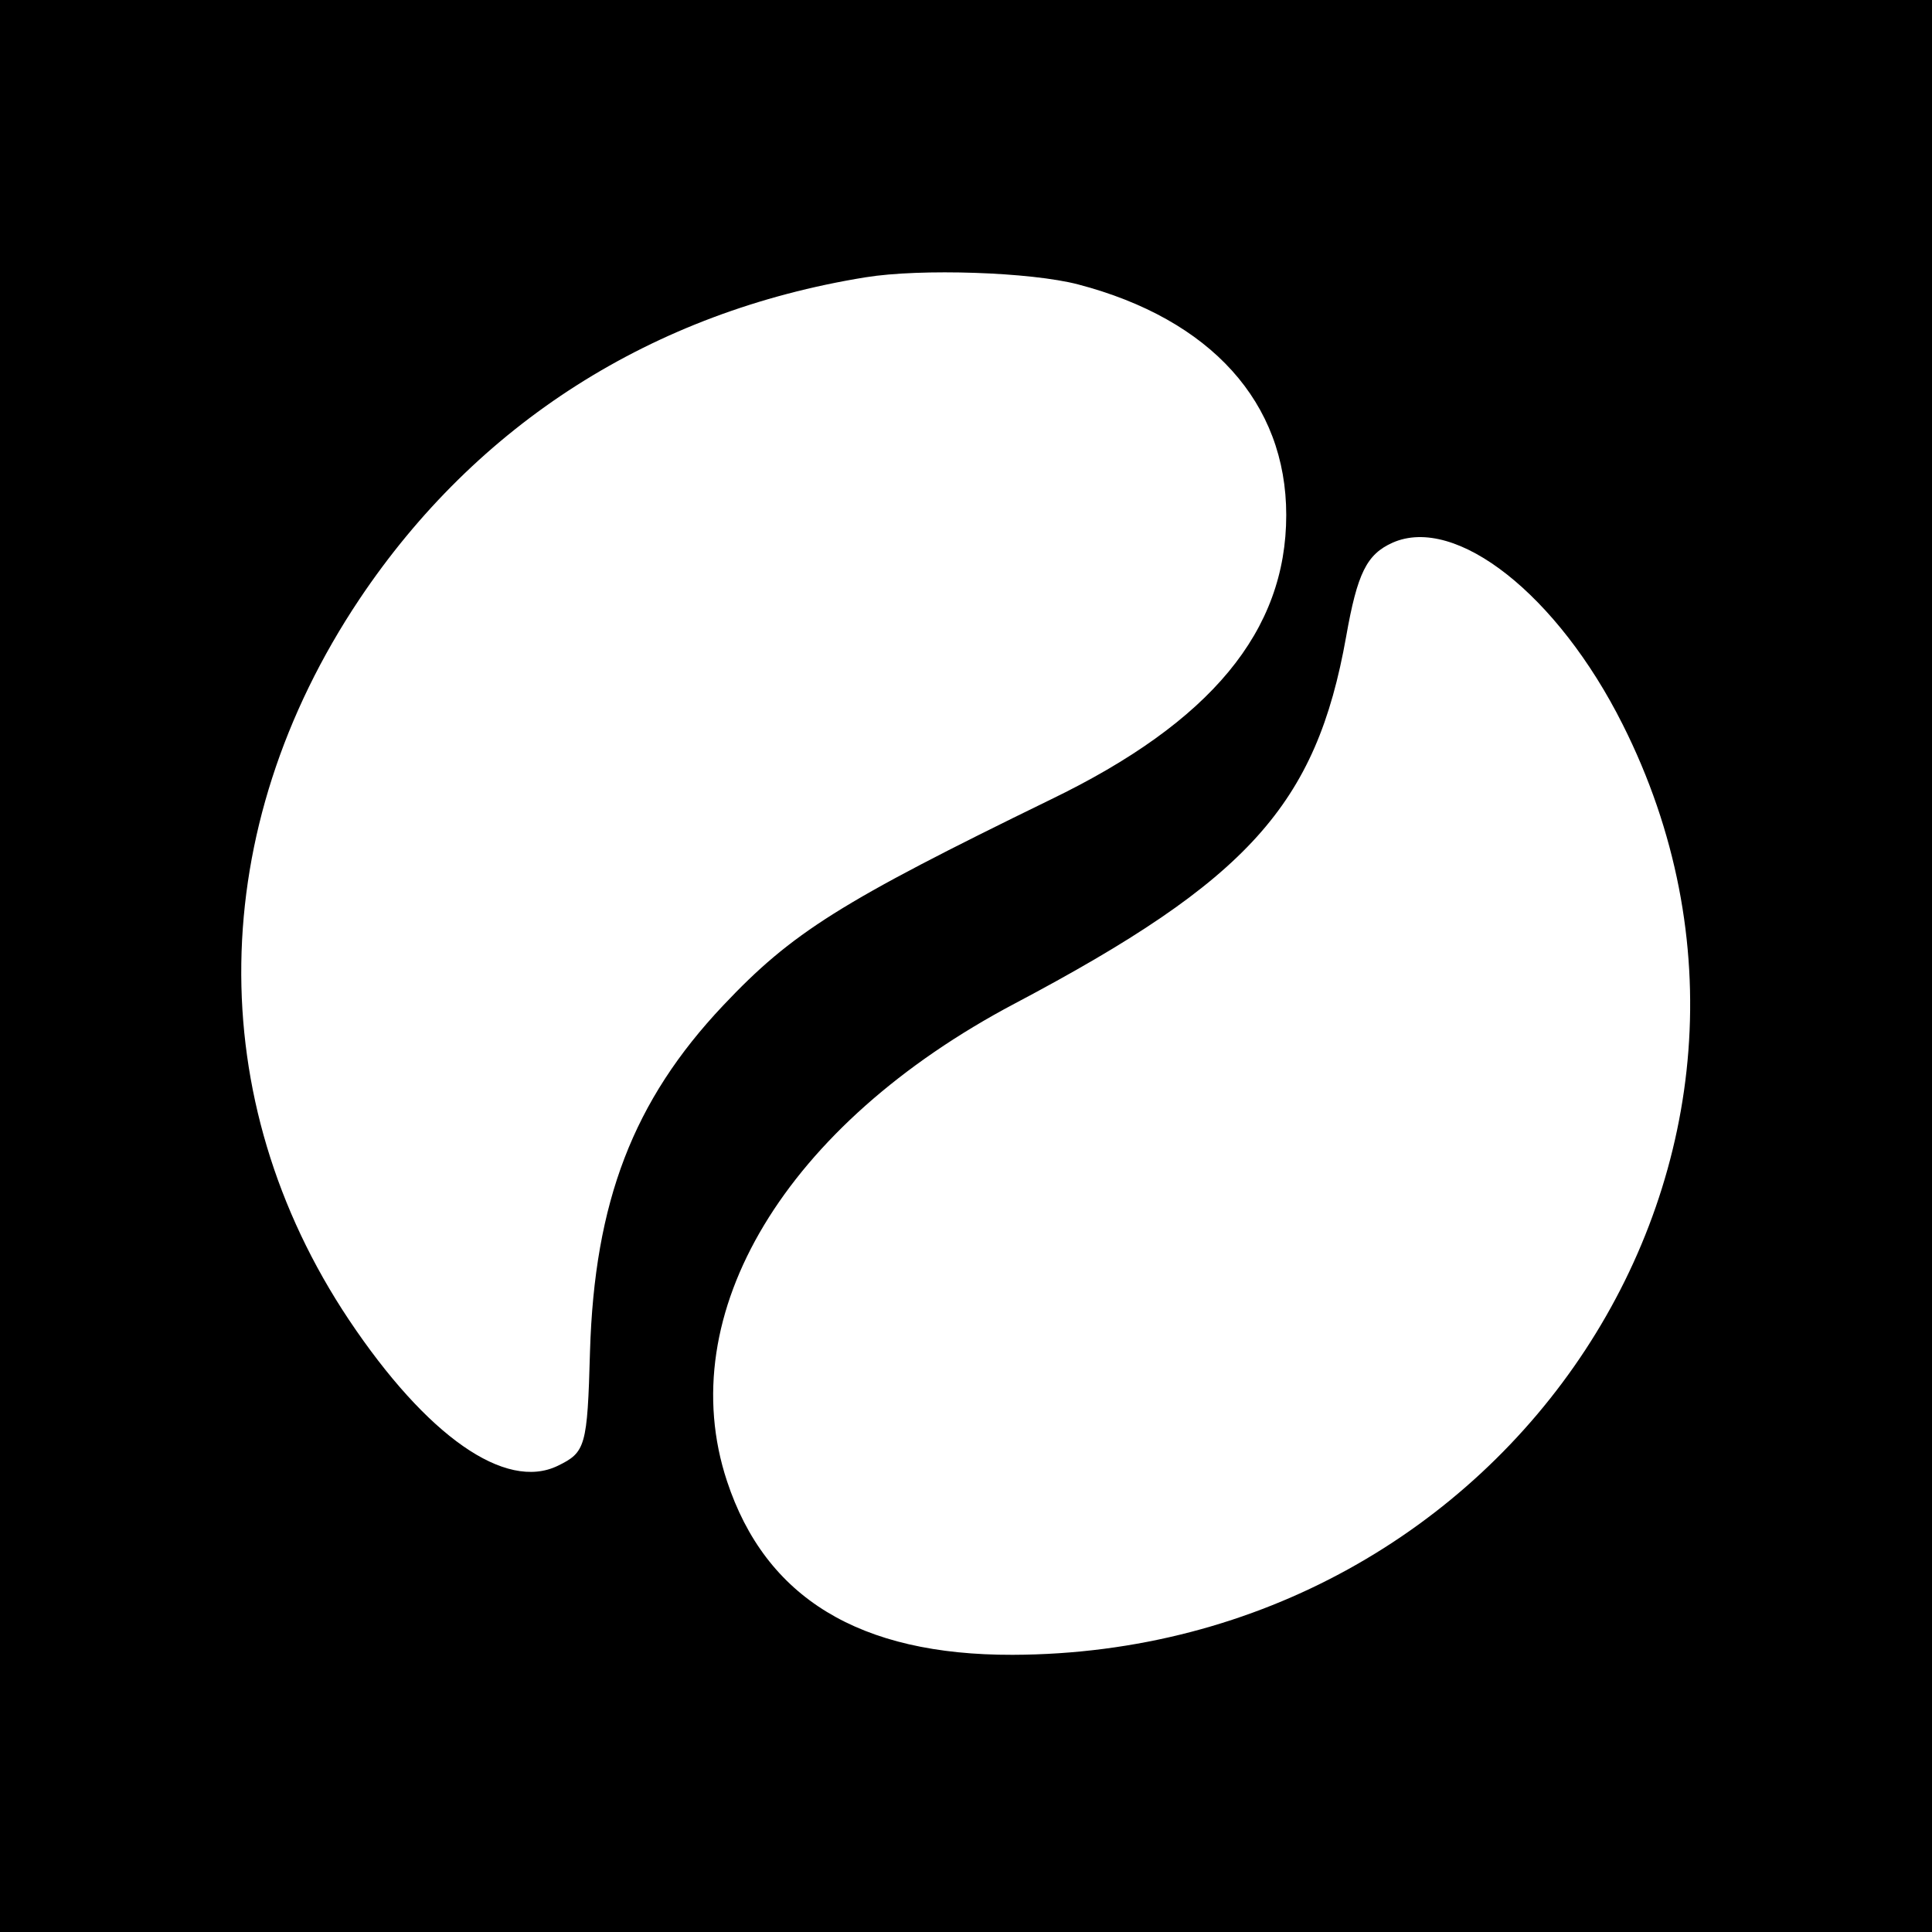
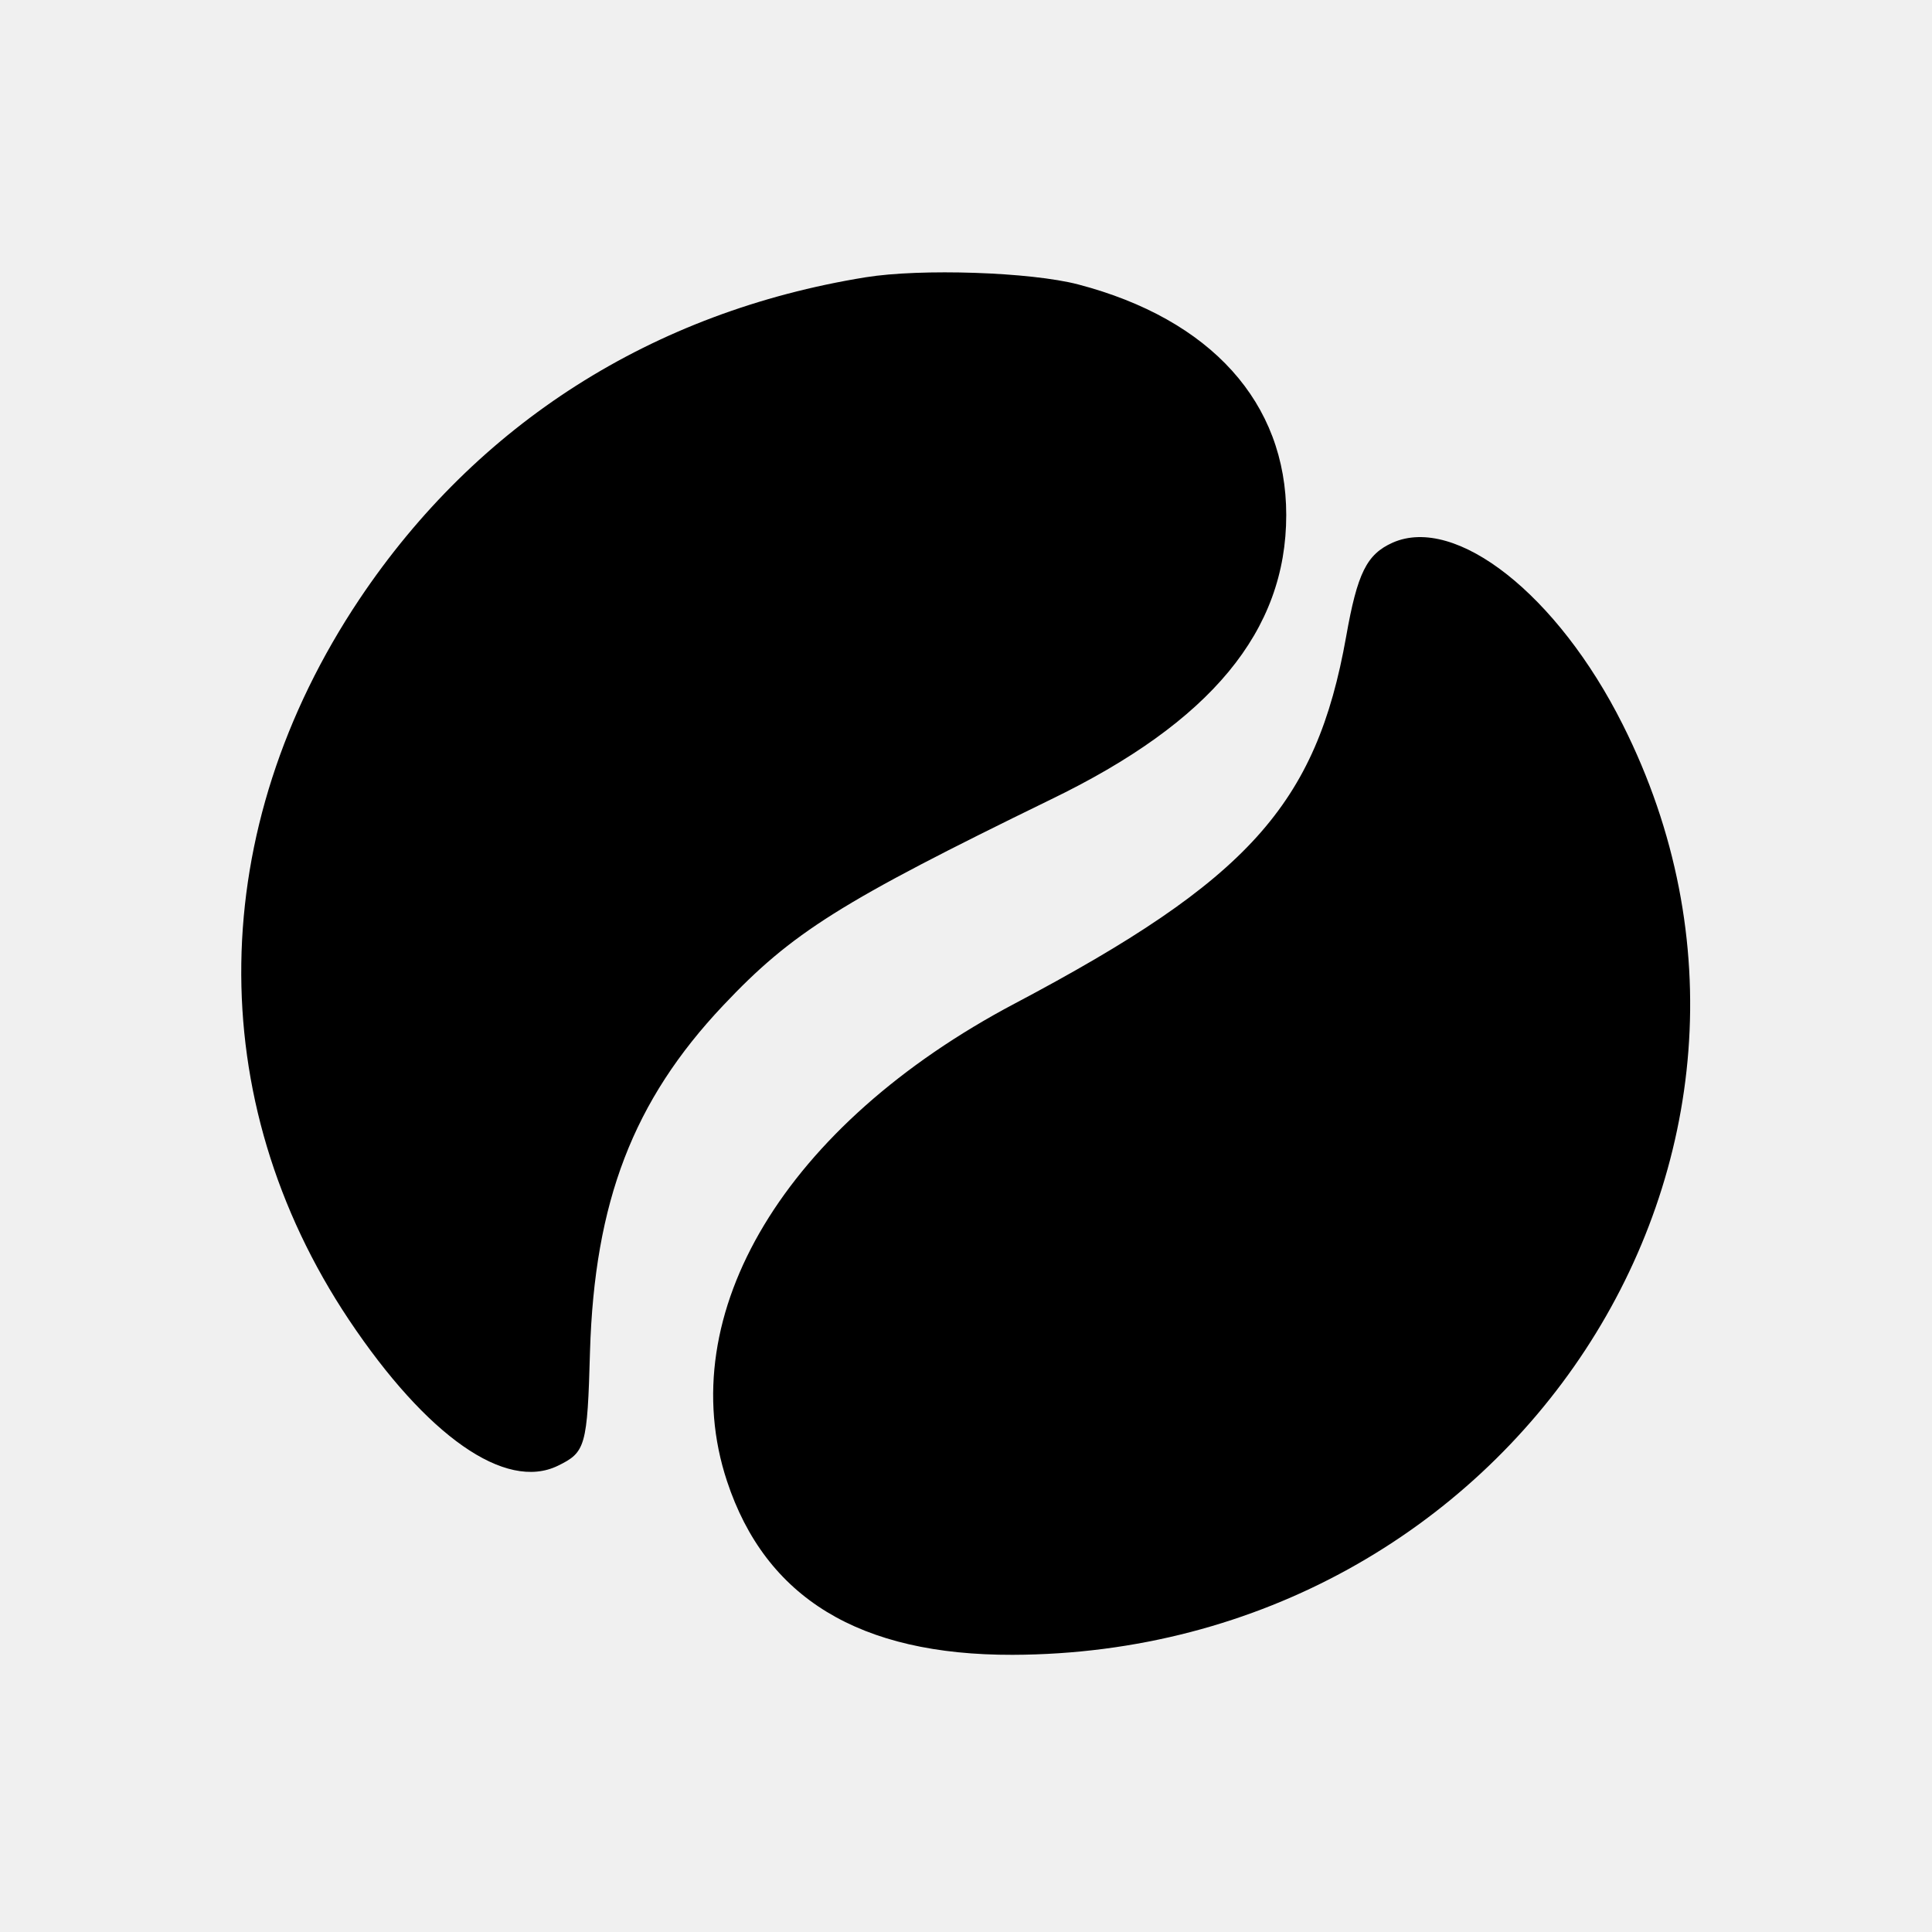
- <svg xmlns="http://www.w3.org/2000/svg" width="512" height="512" viewBox="0 0 512 512" fill="#ffffff" fill-rule="evenodd" role="img" aria-label="Llang Gap">
-   <path fill="#000000" d="M0 0H512V512H0Z" />
+ <svg xmlns="http://www.w3.org/2000/svg" width="512" height="512" viewBox="0 0 512 512" fill="#000000" fill-rule="evenodd" role="img" aria-label="Llang Gap">
+   <style>@media (prefers-color-scheme: dark) { svg { fill: #ffffff; } }</style>
  <g transform="translate(64 72) scale(0.992)">
    <path d="M166.70 1.50 C109.80 10.70 62.90 40.60 31.50 87.50 C-9.60 149.00 -10.60 221.10 28.70 280.00 C49.50 311.10 70.50 325.80 84.50 319.00 C91.90 315.40 92.40 313.90 93.10 288.50 C94.30 248.50 104.60 221.50 128.70 196.00 C147.10 176.50 160.00 168.40 216.20 141.00 C259.00 120.30 279.10 96.00 279.10 65.00 C279.10 35.00 259.00 12.70 223.50 3.40 C210.90 0.10 181.50 -0.90 166.70 1.50 Z M307.50 72.40 C300.60 75.50 298.10 80.50 295.10 97.50 C287.10 142.40 269.00 162.50 206.60 195.50 C145.30 227.90 114.90 278.40 129.70 323.10 C140.00 354.30 165.10 369.60 206.00 369.50 C339.00 369.10 426.60 235.60 369.00 121.00 C351.60 86.30 324.40 64.90 307.50 72.40 Z" />
  </g>
</svg>
